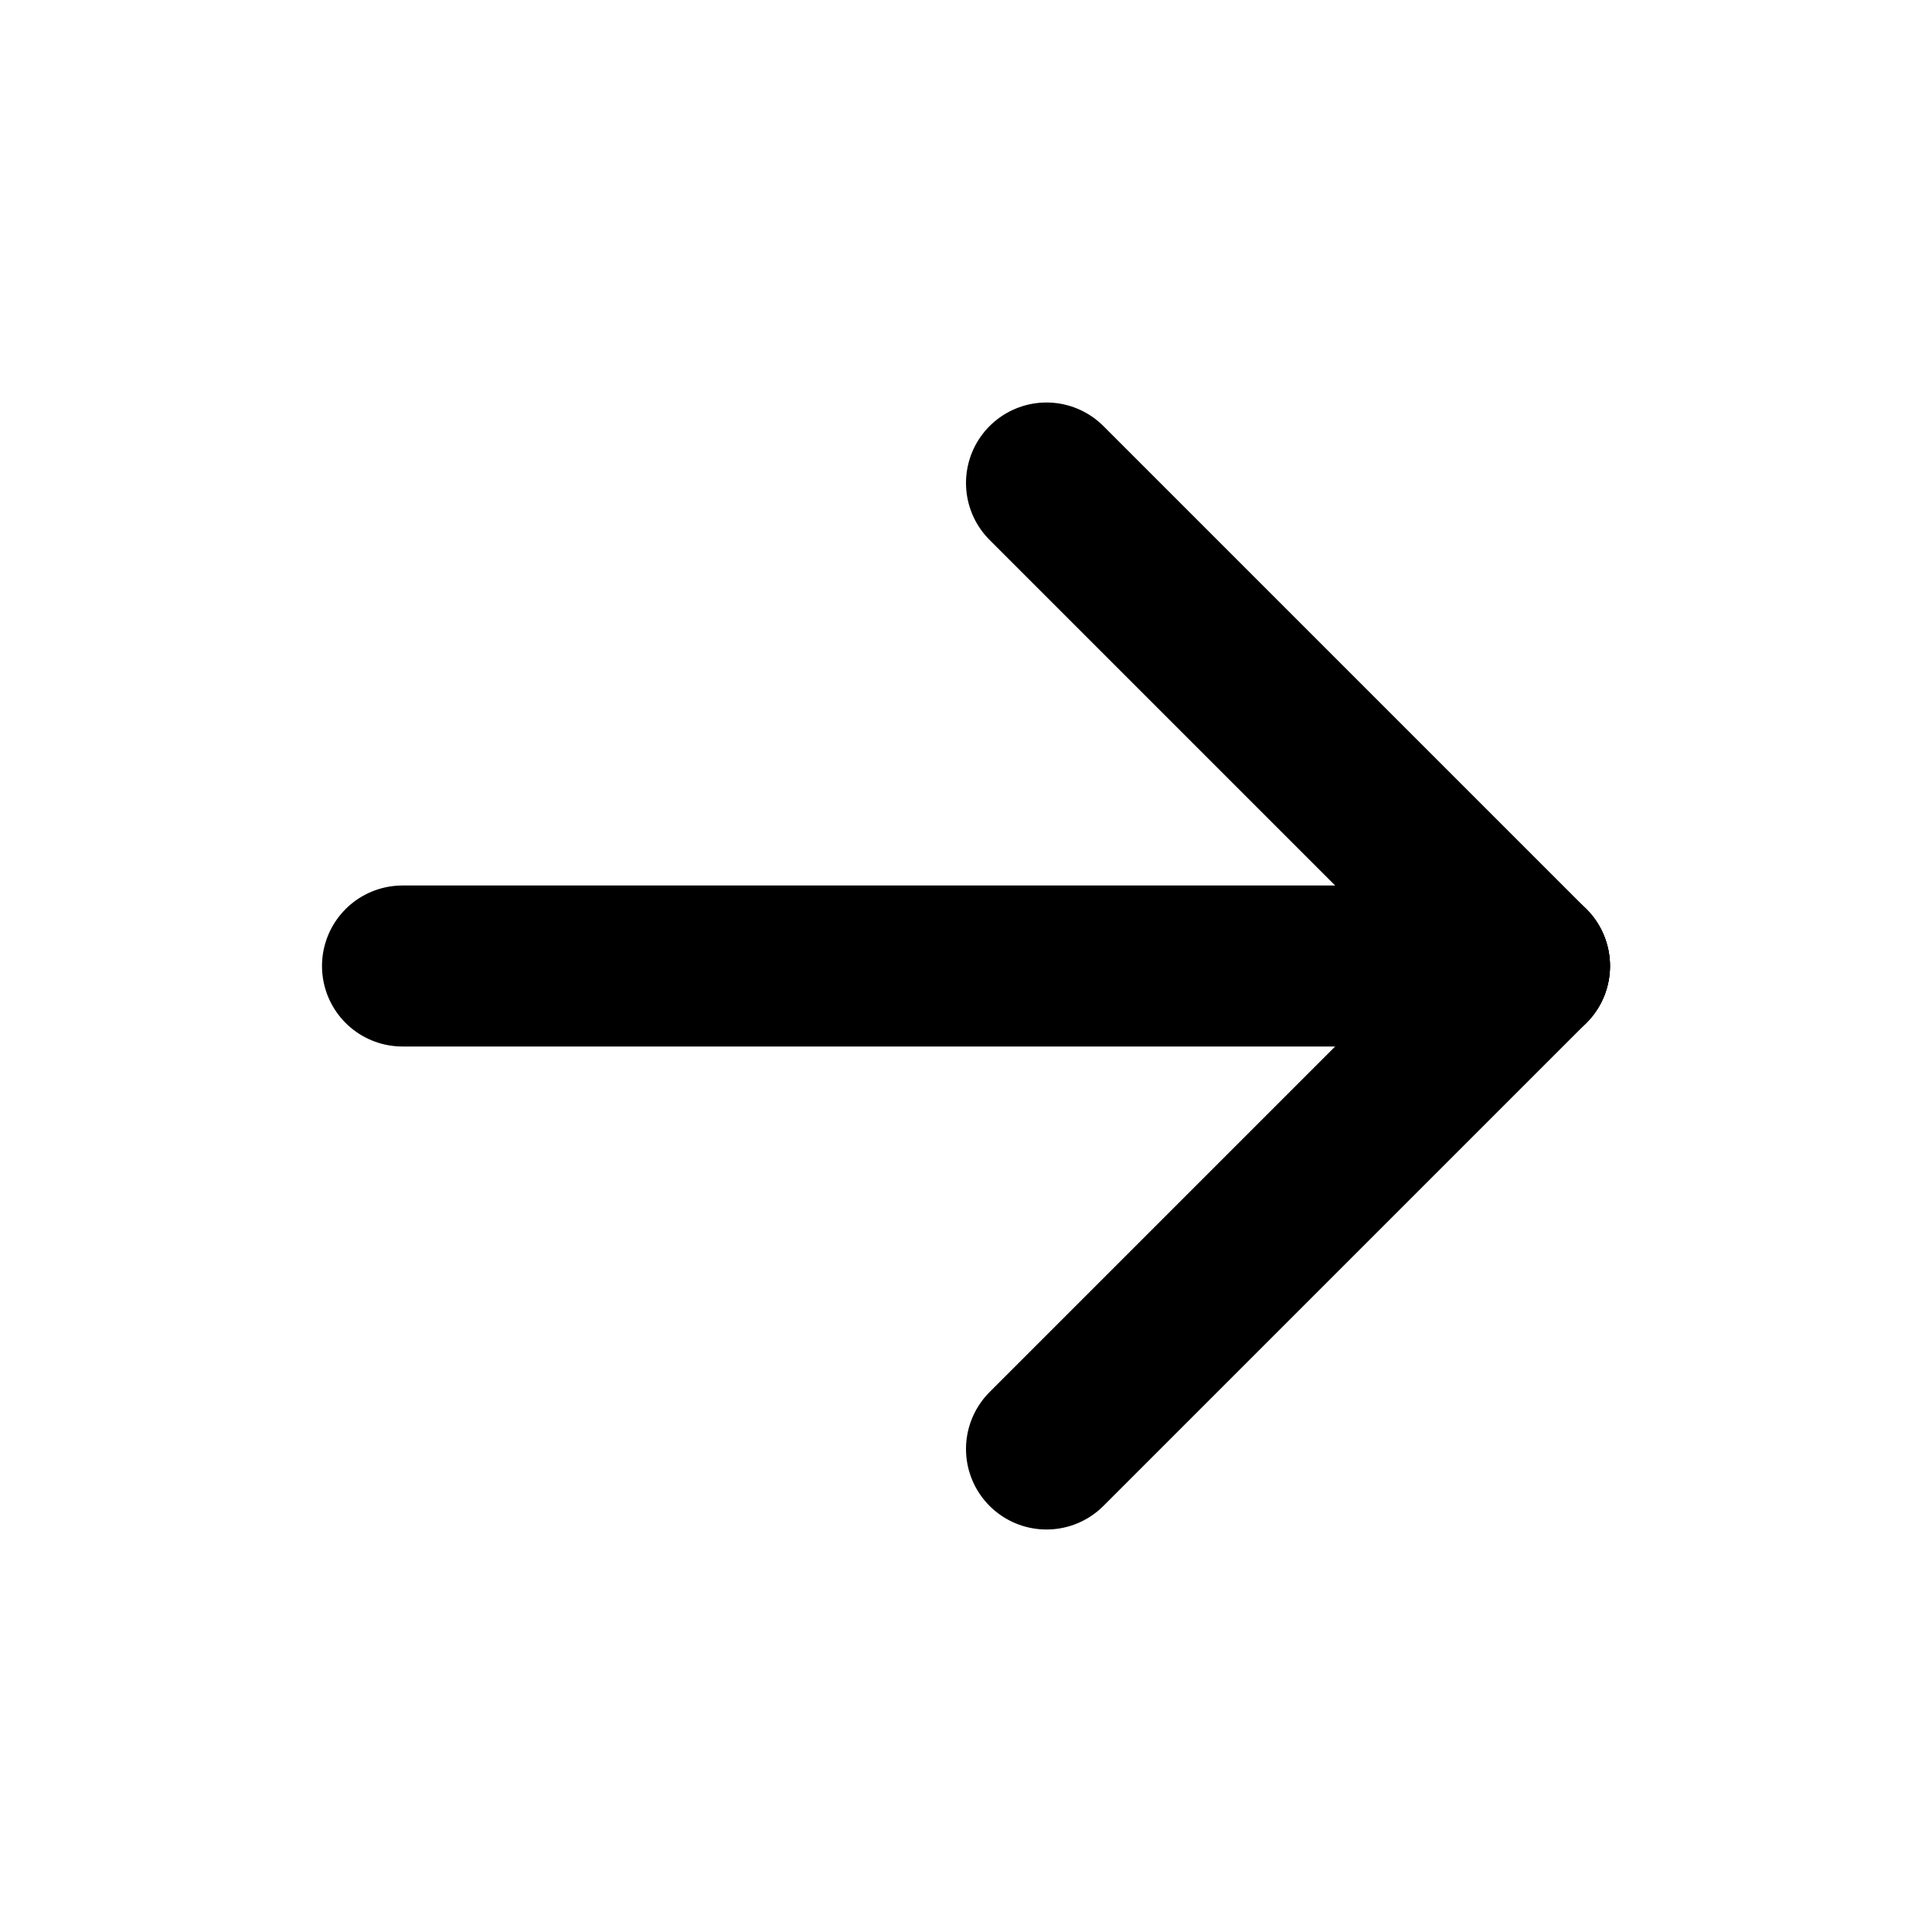
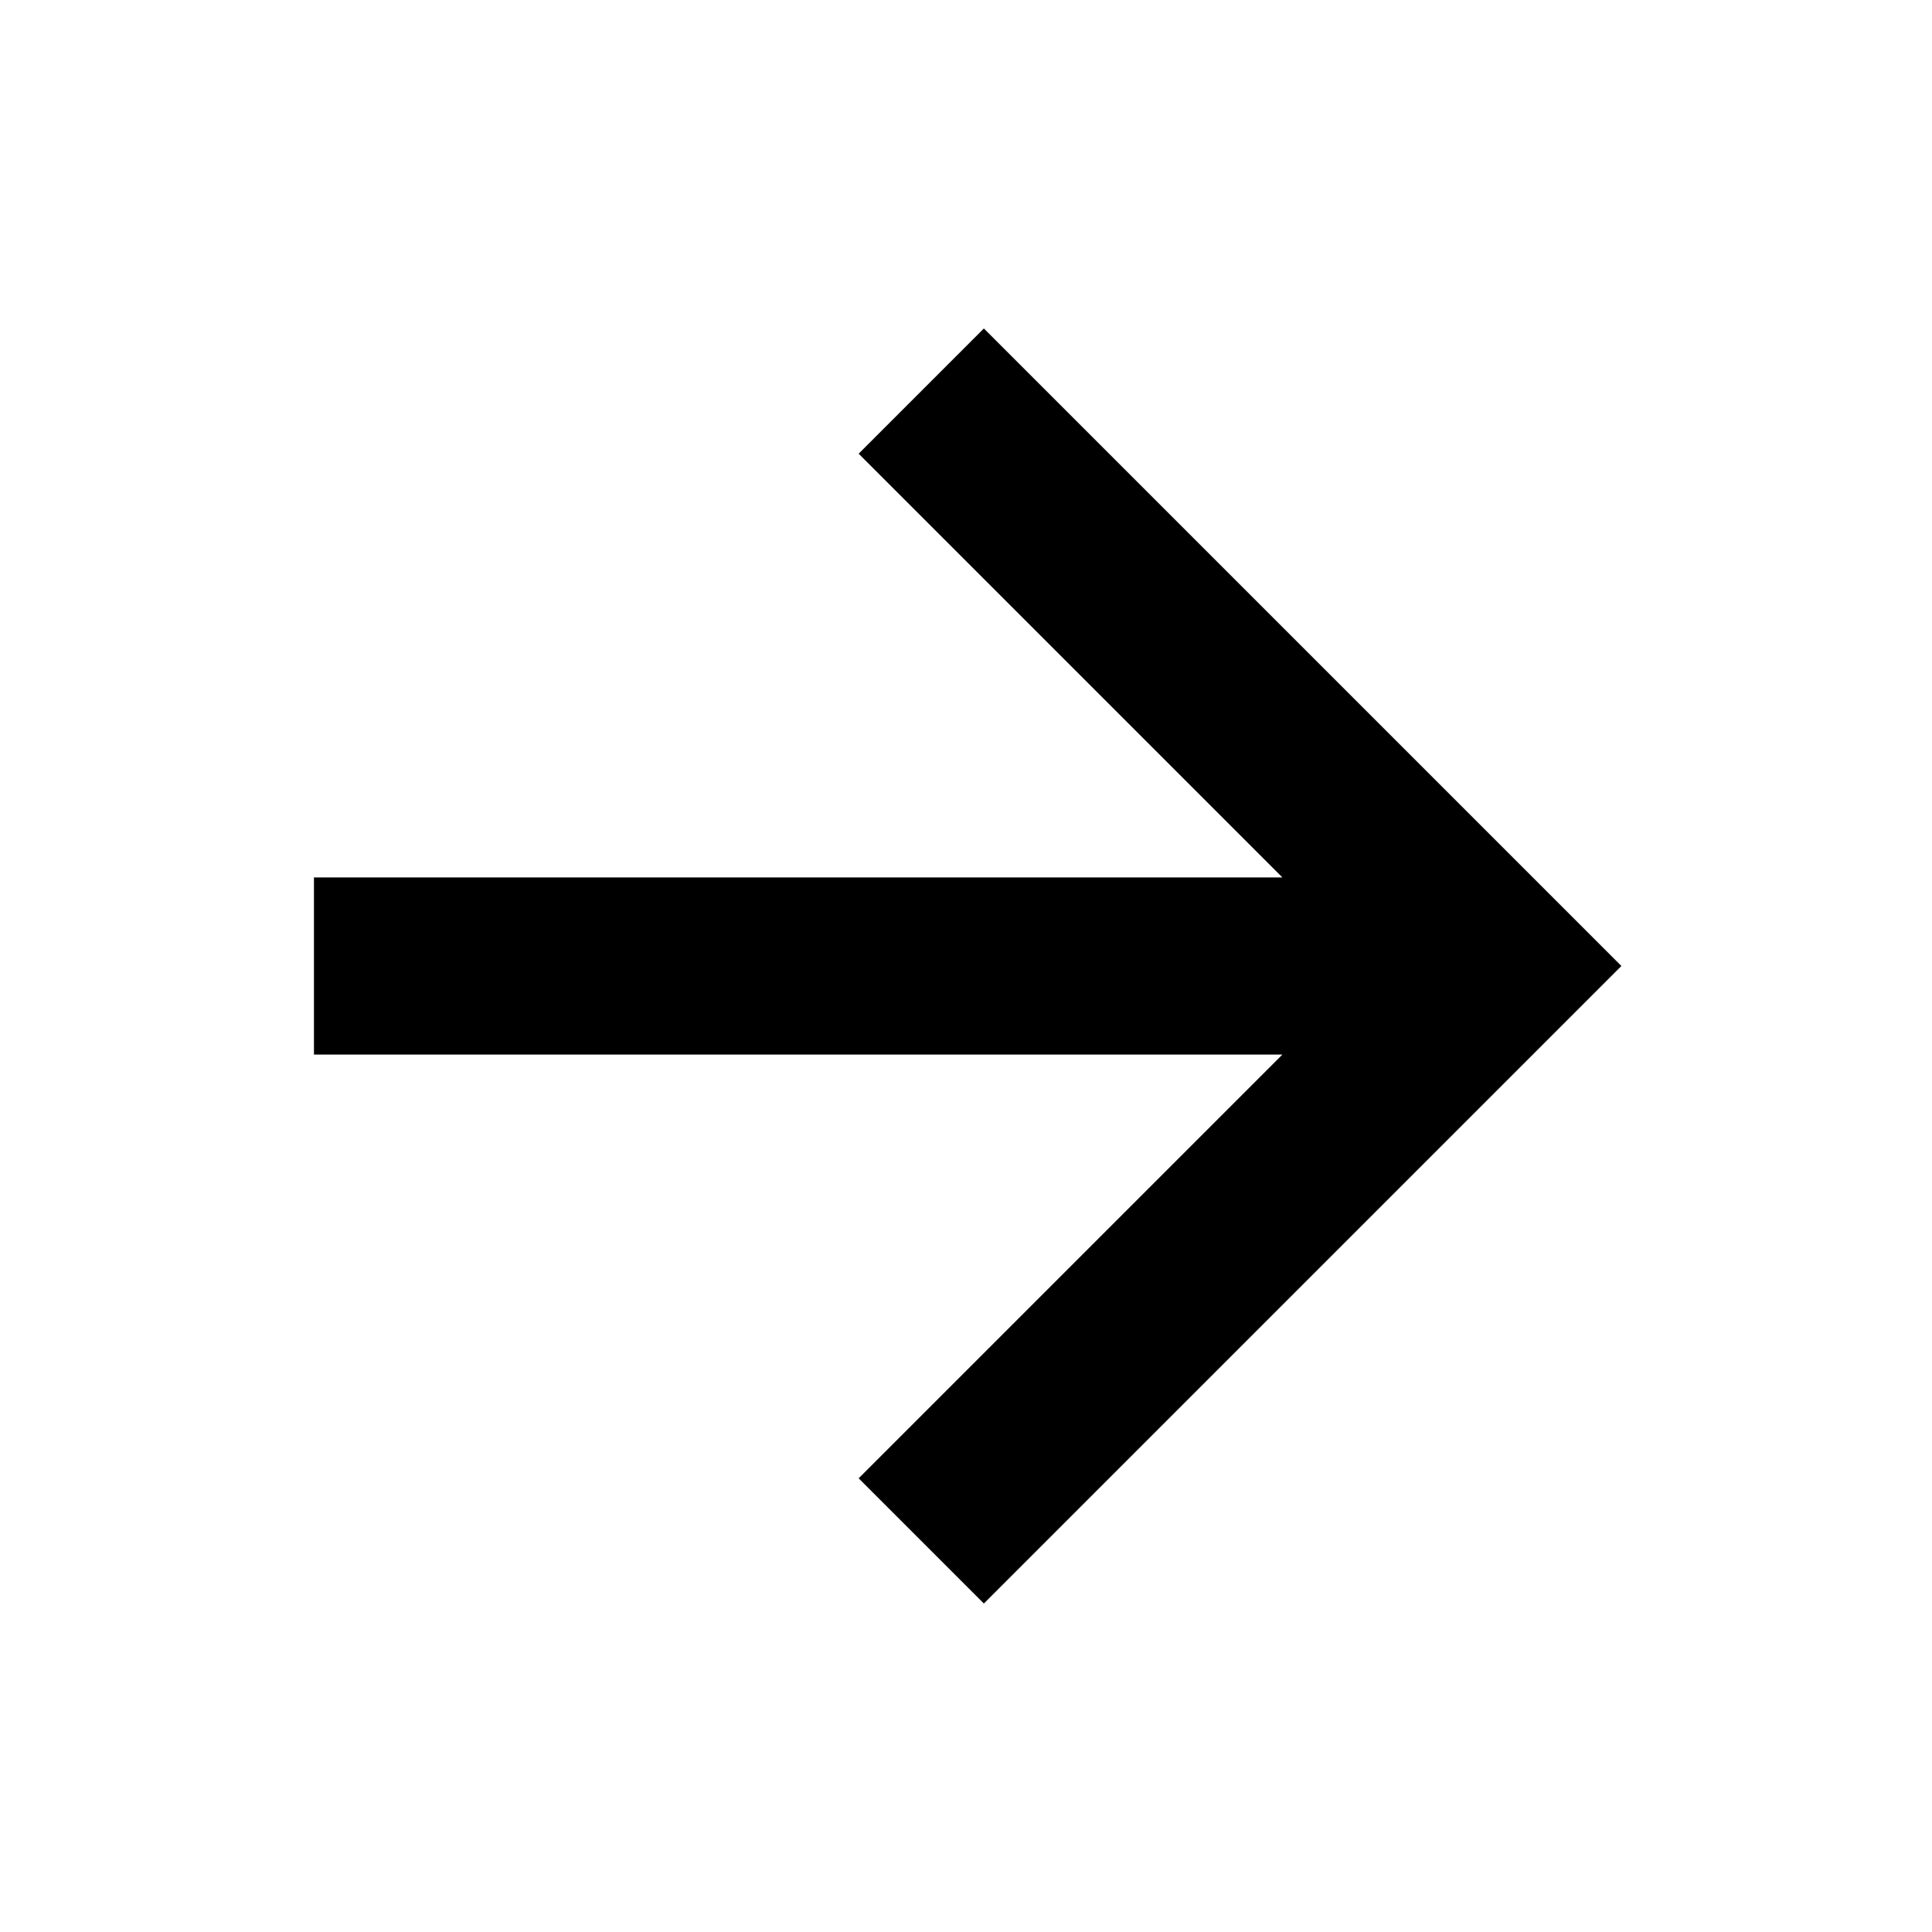
- <svg xmlns="http://www.w3.org/2000/svg" width="24" height="24" viewBox="0 0 24 24" fill="none" stroke="currentColor" stroke-width="2" stroke-linecap="round" stroke-linejoin="round" class="icon icon-tabler icons-tabler-outline icon-tabler-arrow-right">
-   <path stroke="none" d="M0 0h24v24H0z" fill="none" />
-   <path d="M5 12l14 0" />
-   <path d="M13 18l6 -6" />
-   <path d="M13 6l6 6" />
+ <svg xmlns="http://www.w3.org/2000/svg" width="24px" height="24px" viewBox="0 0 24 24">
+   <path fill="currentColor" d="m16.172 11l-5.364-5.364l1.414-1.414L20 12l-7.778 7.778l-1.414-1.414L16.172 13H4v-2z" stroke-width="0.2" stroke="currentColor" />
</svg>
